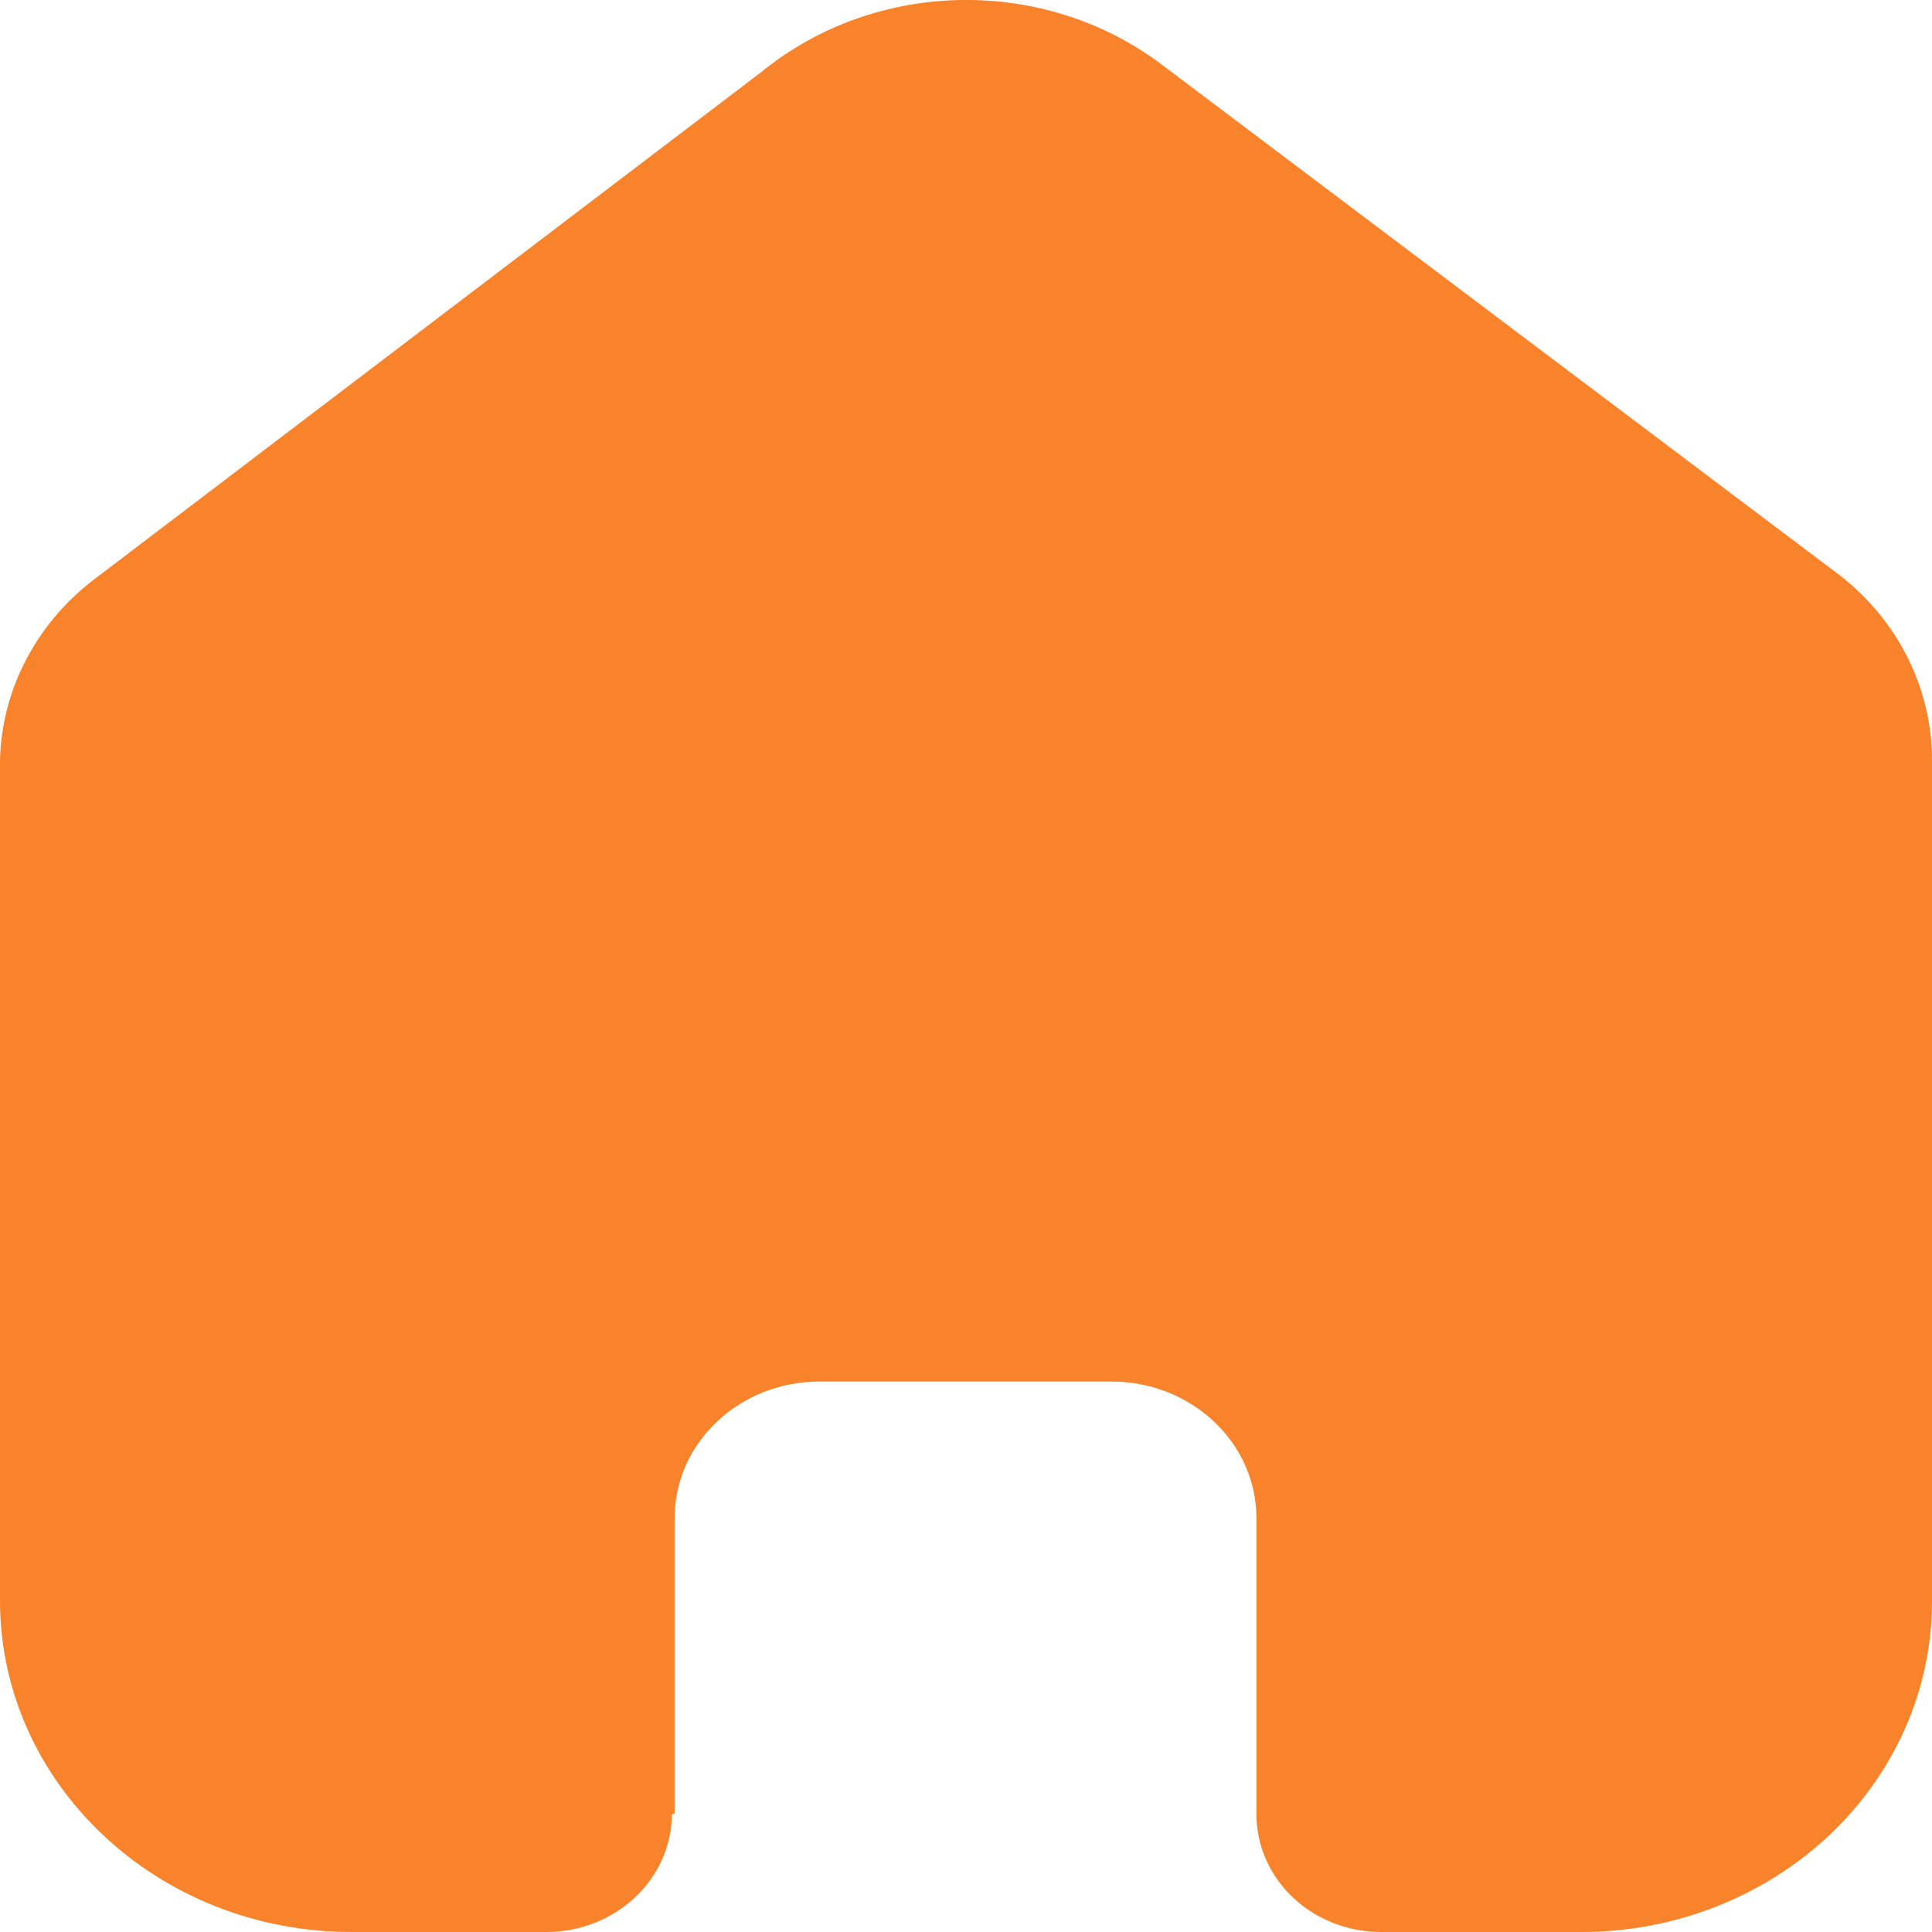
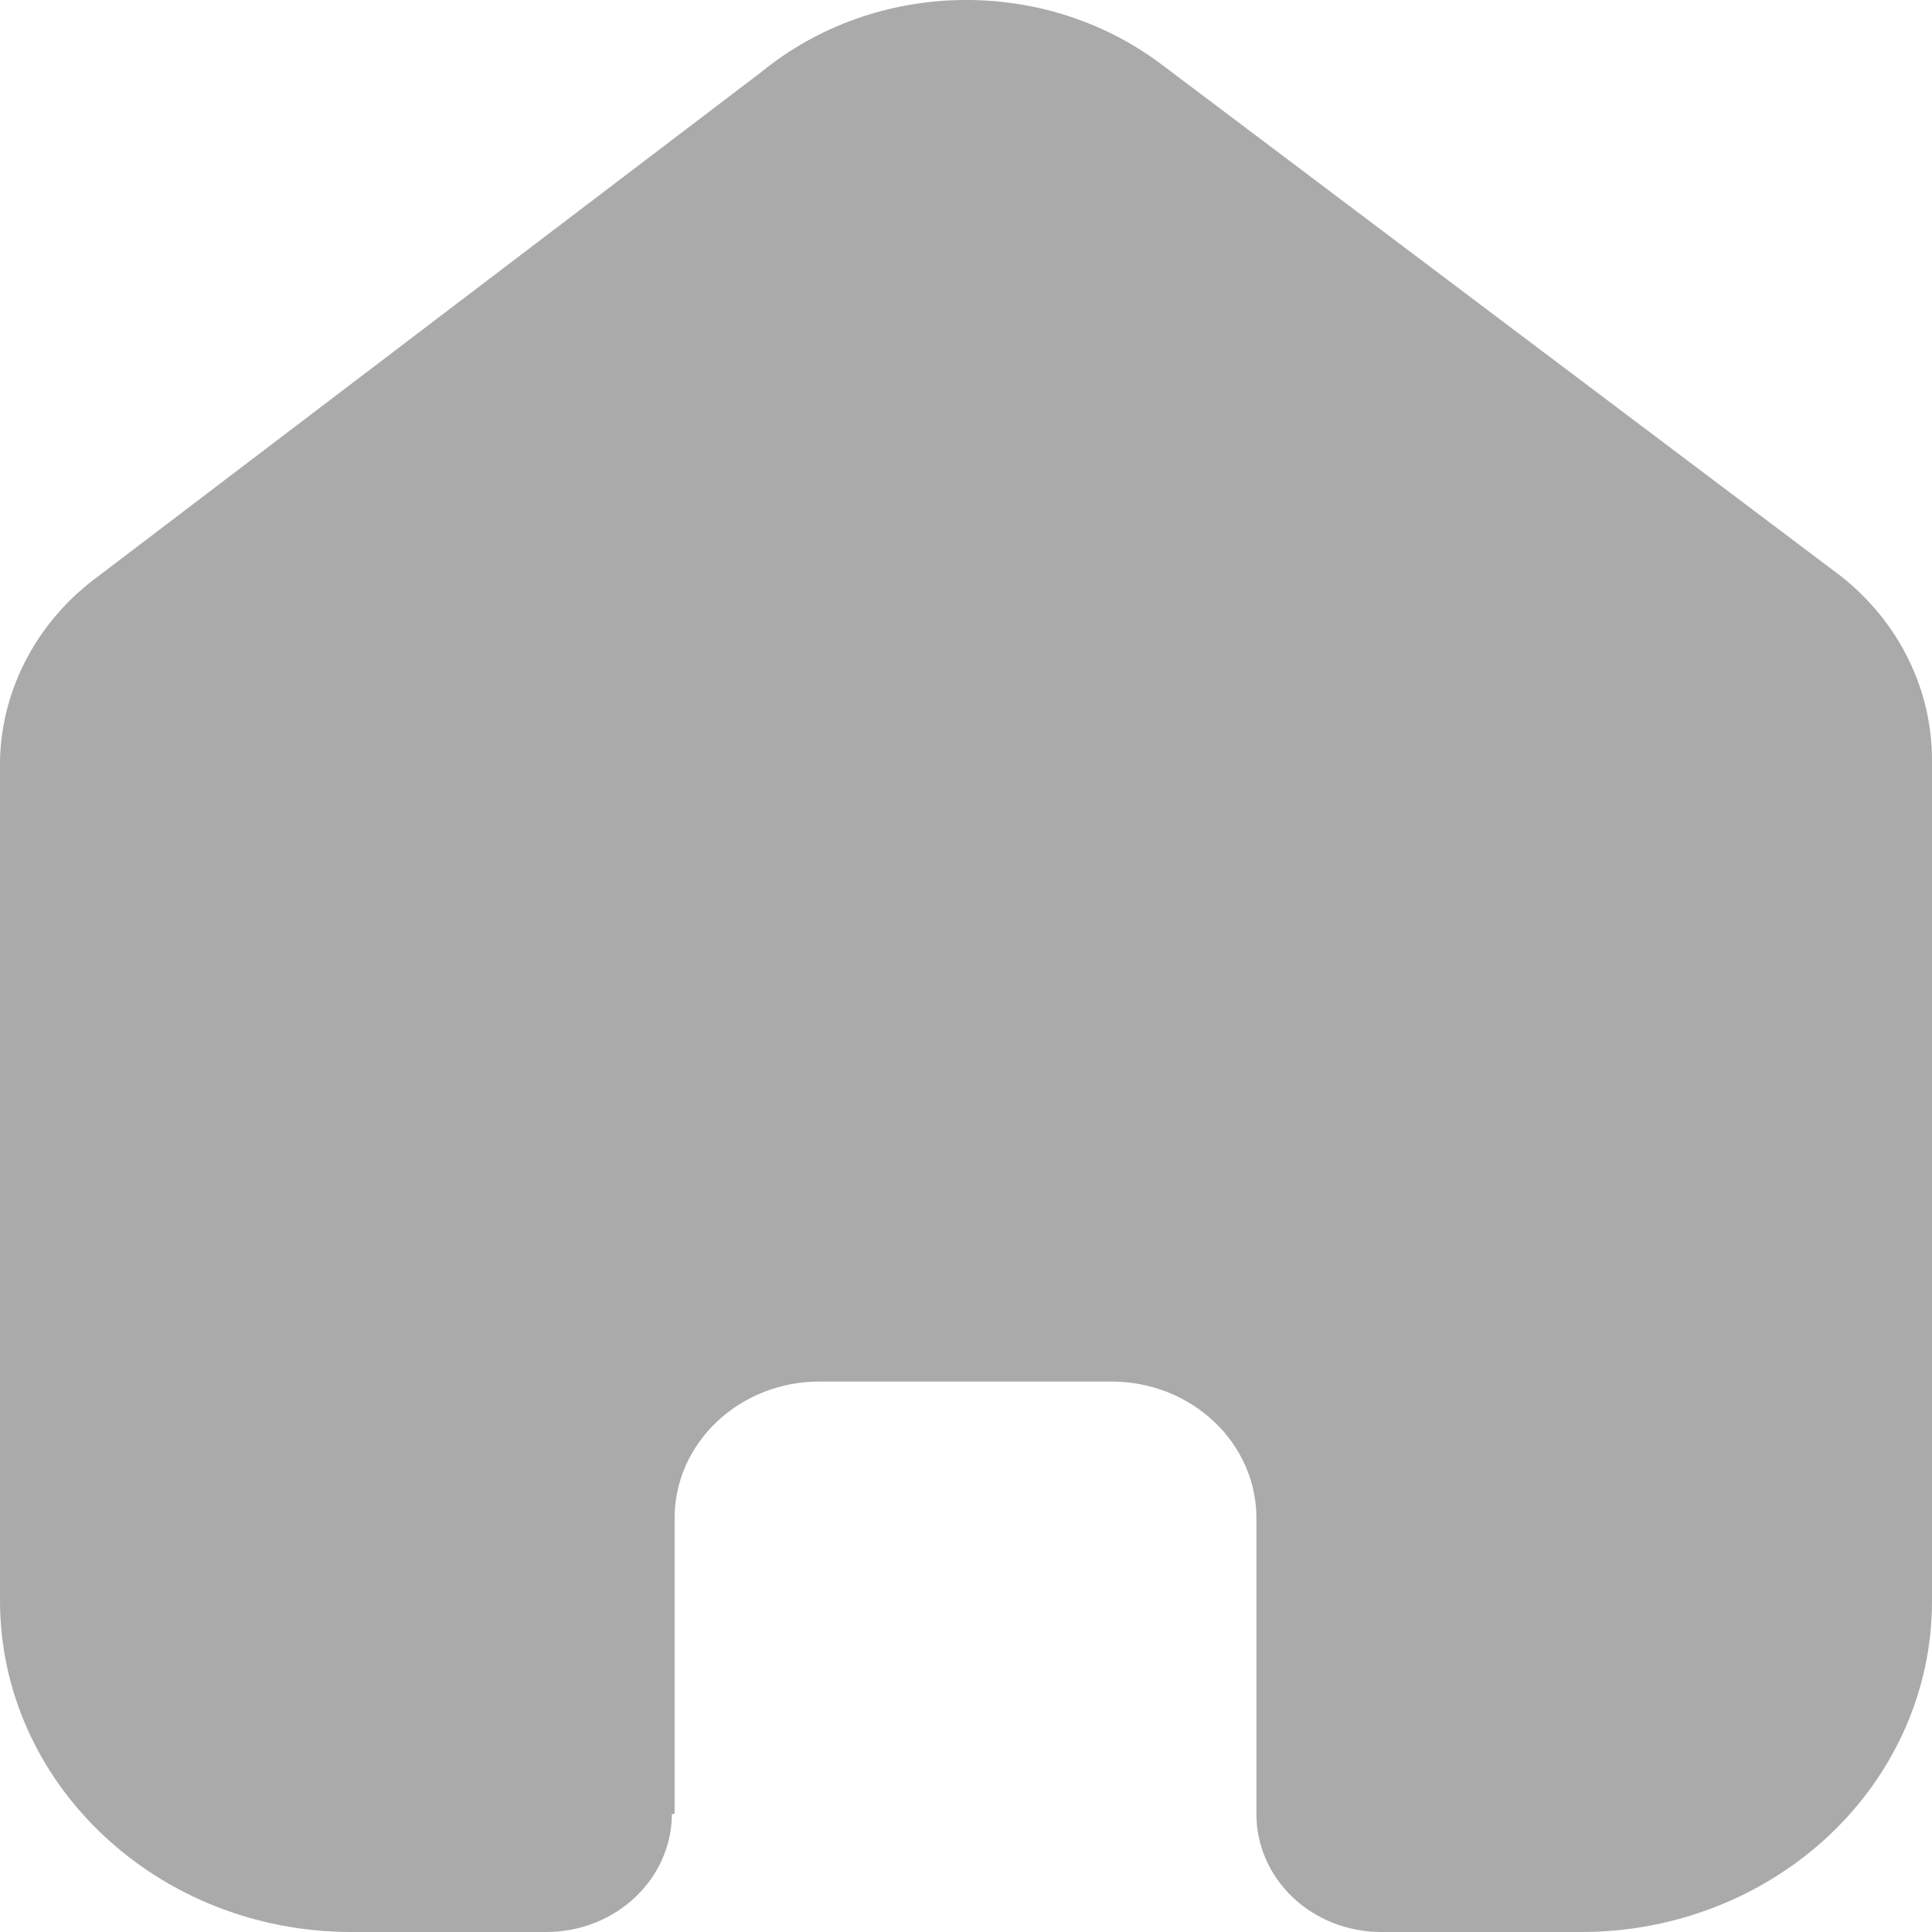
<svg xmlns="http://www.w3.org/2000/svg" width="22" height="22" viewBox="0 0 22 22" fill="none">
-   <path d="M7.682 20.651V17.287C7.682 16.429 8.42 15.732 9.331 15.732H12.659C13.096 15.732 13.515 15.896 13.824 16.188C14.134 16.479 14.307 16.875 14.307 17.287V20.651C14.305 21.008 14.453 21.351 14.72 21.604C14.986 21.858 15.349 22 15.728 22H17.998C19.058 22.003 20.076 21.607 20.827 20.901C21.578 20.195 22 19.236 22 18.236V8.654C22 7.846 21.62 7.079 20.963 6.561L13.239 0.743C11.896 -0.277 9.971 -0.244 8.667 0.822L1.12 6.561C0.432 7.064 0.02 7.833 0 8.654V18.226C0 20.31 1.792 22 4.002 22H6.221C7.007 22 7.646 21.402 7.651 20.66L7.682 20.651Z" fill="#F9832A" />
+   <path d="M7.682 20.651V17.287C7.682 16.429 8.42 15.732 9.331 15.732H12.659C13.096 15.732 13.515 15.896 13.824 16.188C14.134 16.479 14.307 16.875 14.307 17.287V20.651C14.305 21.008 14.453 21.351 14.72 21.604C14.986 21.858 15.349 22 15.728 22H17.998C19.058 22.003 20.076 21.607 20.827 20.901C21.578 20.195 22 19.236 22 18.236V8.654C22 7.846 21.62 7.079 20.963 6.561L13.239 0.743C11.896 -0.277 9.971 -0.244 8.667 0.822L1.12 6.561C0.432 7.064 0.02 7.833 0 8.654V18.226C0 20.31 1.792 22 4.002 22H6.221C7.007 22 7.646 21.402 7.651 20.66L7.682 20.651Z" fill="#AAAAAA" />
</svg>
